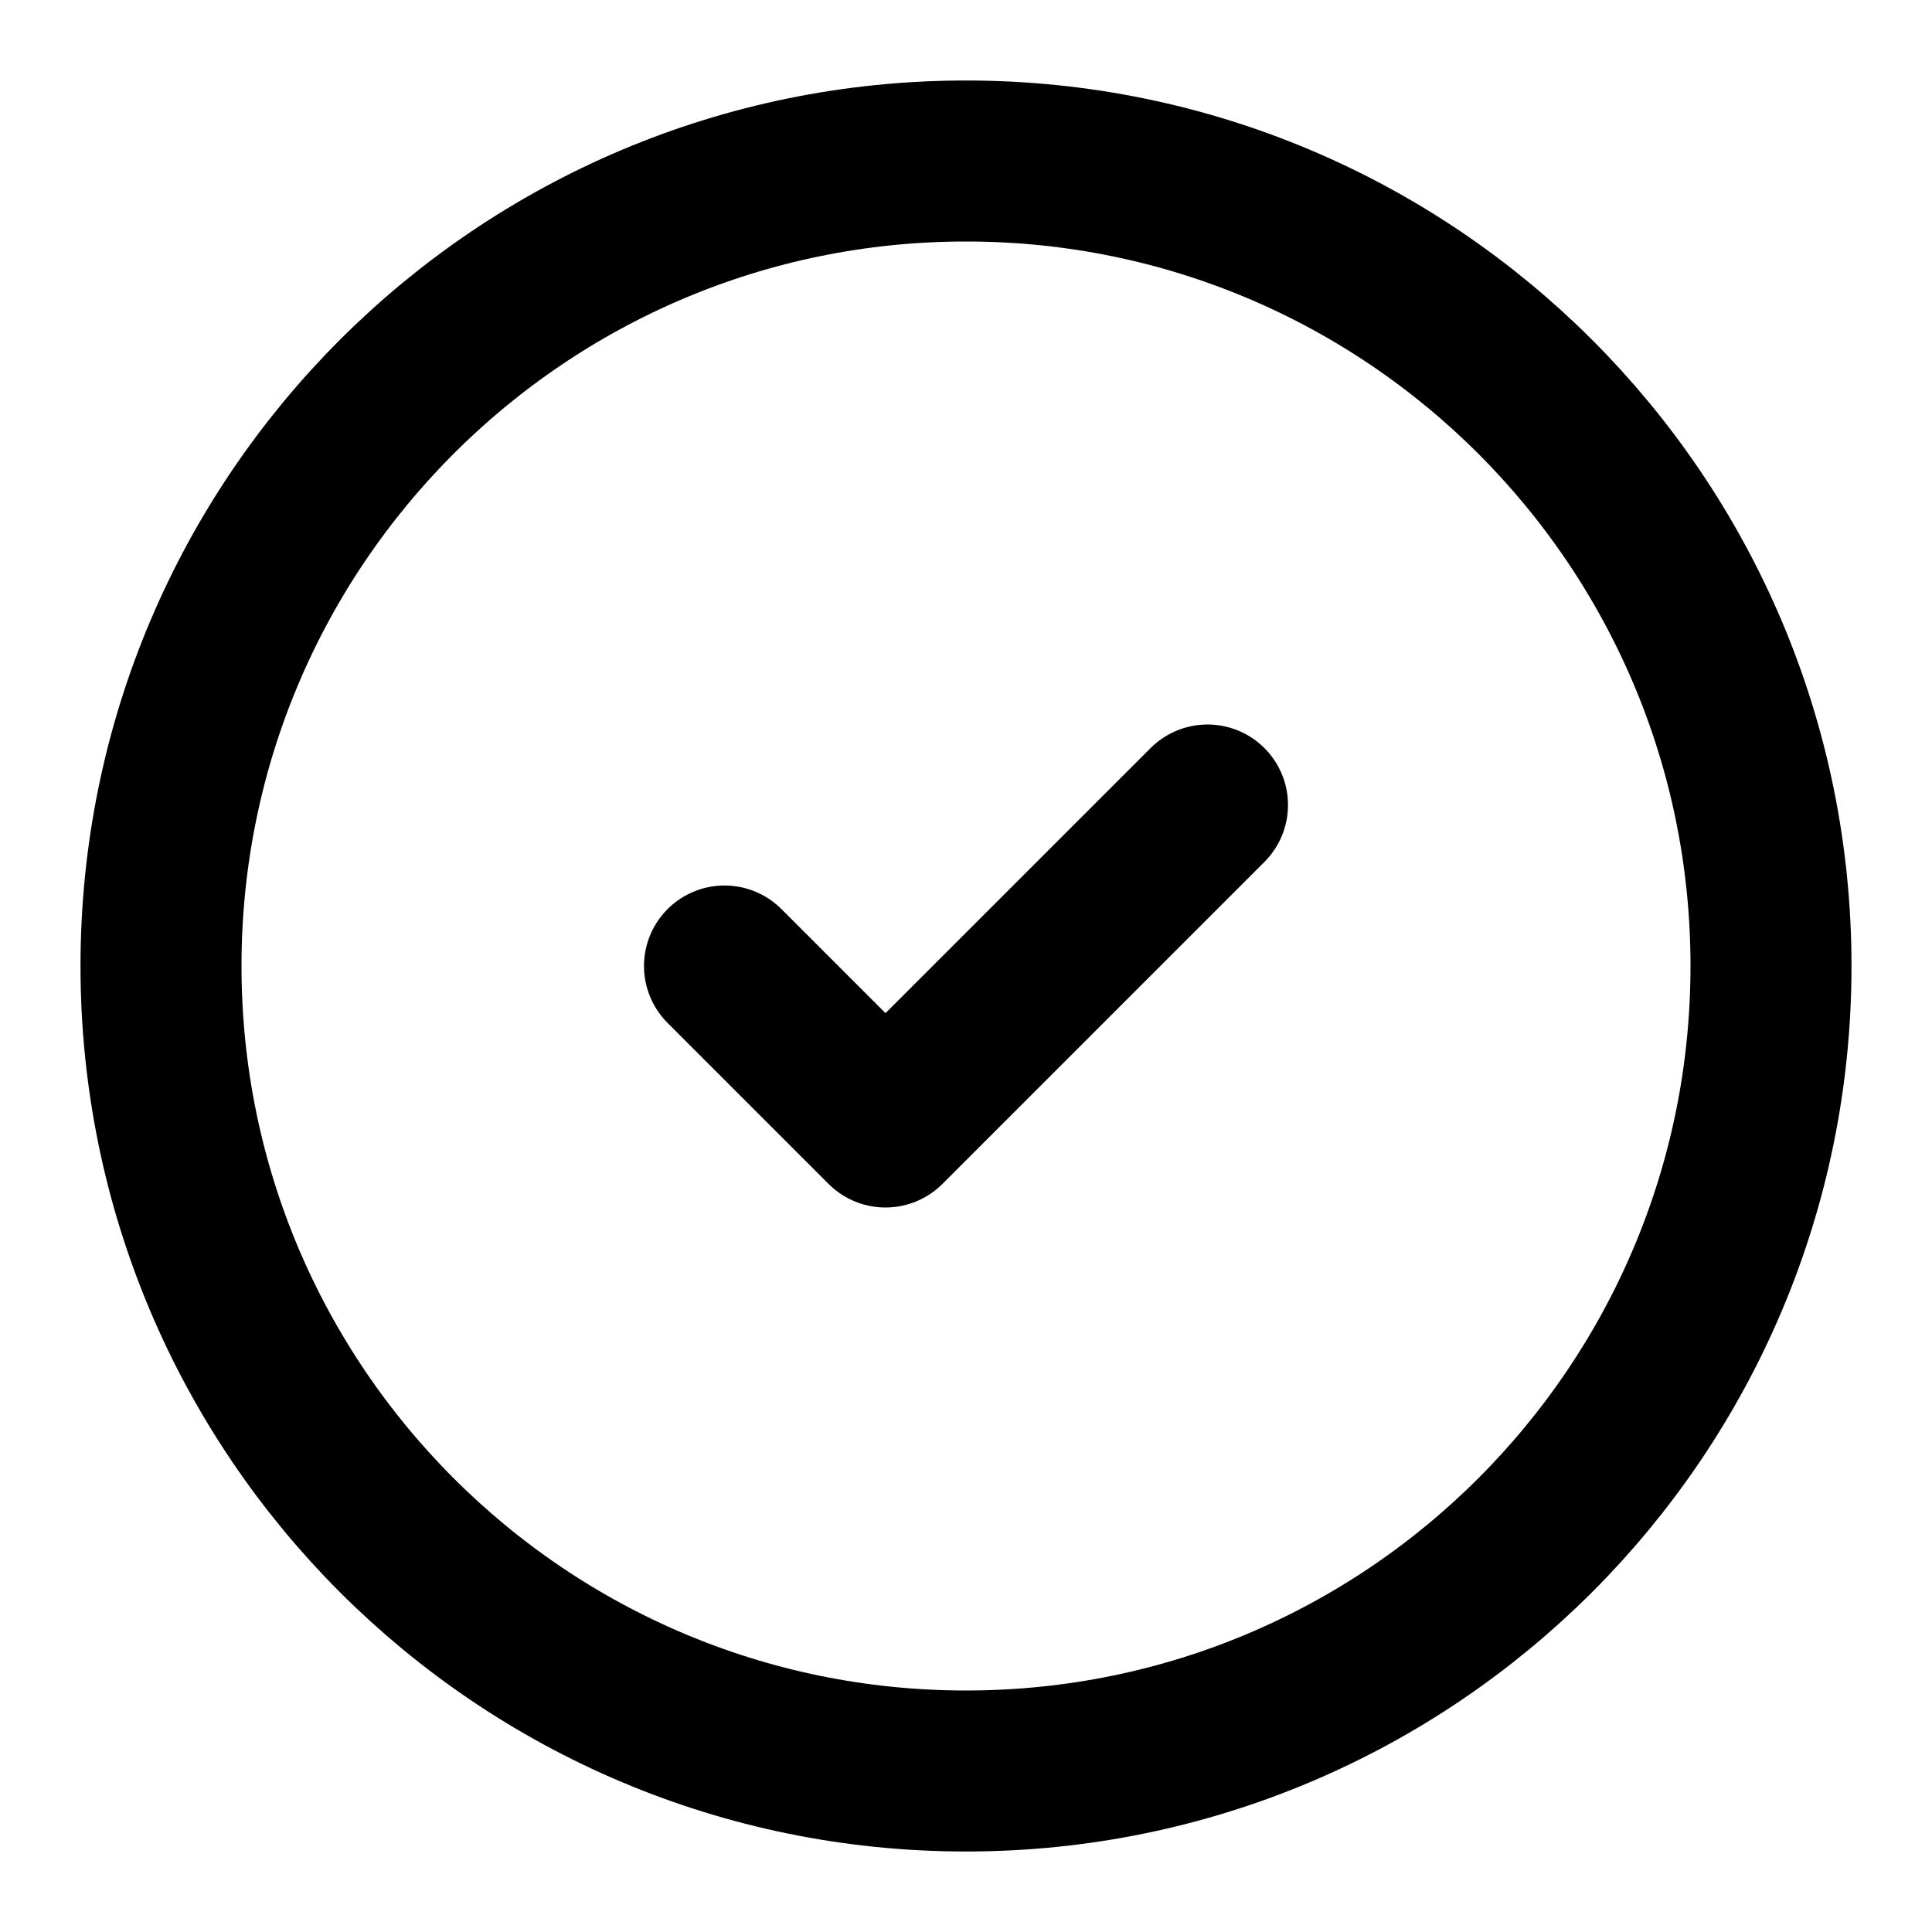
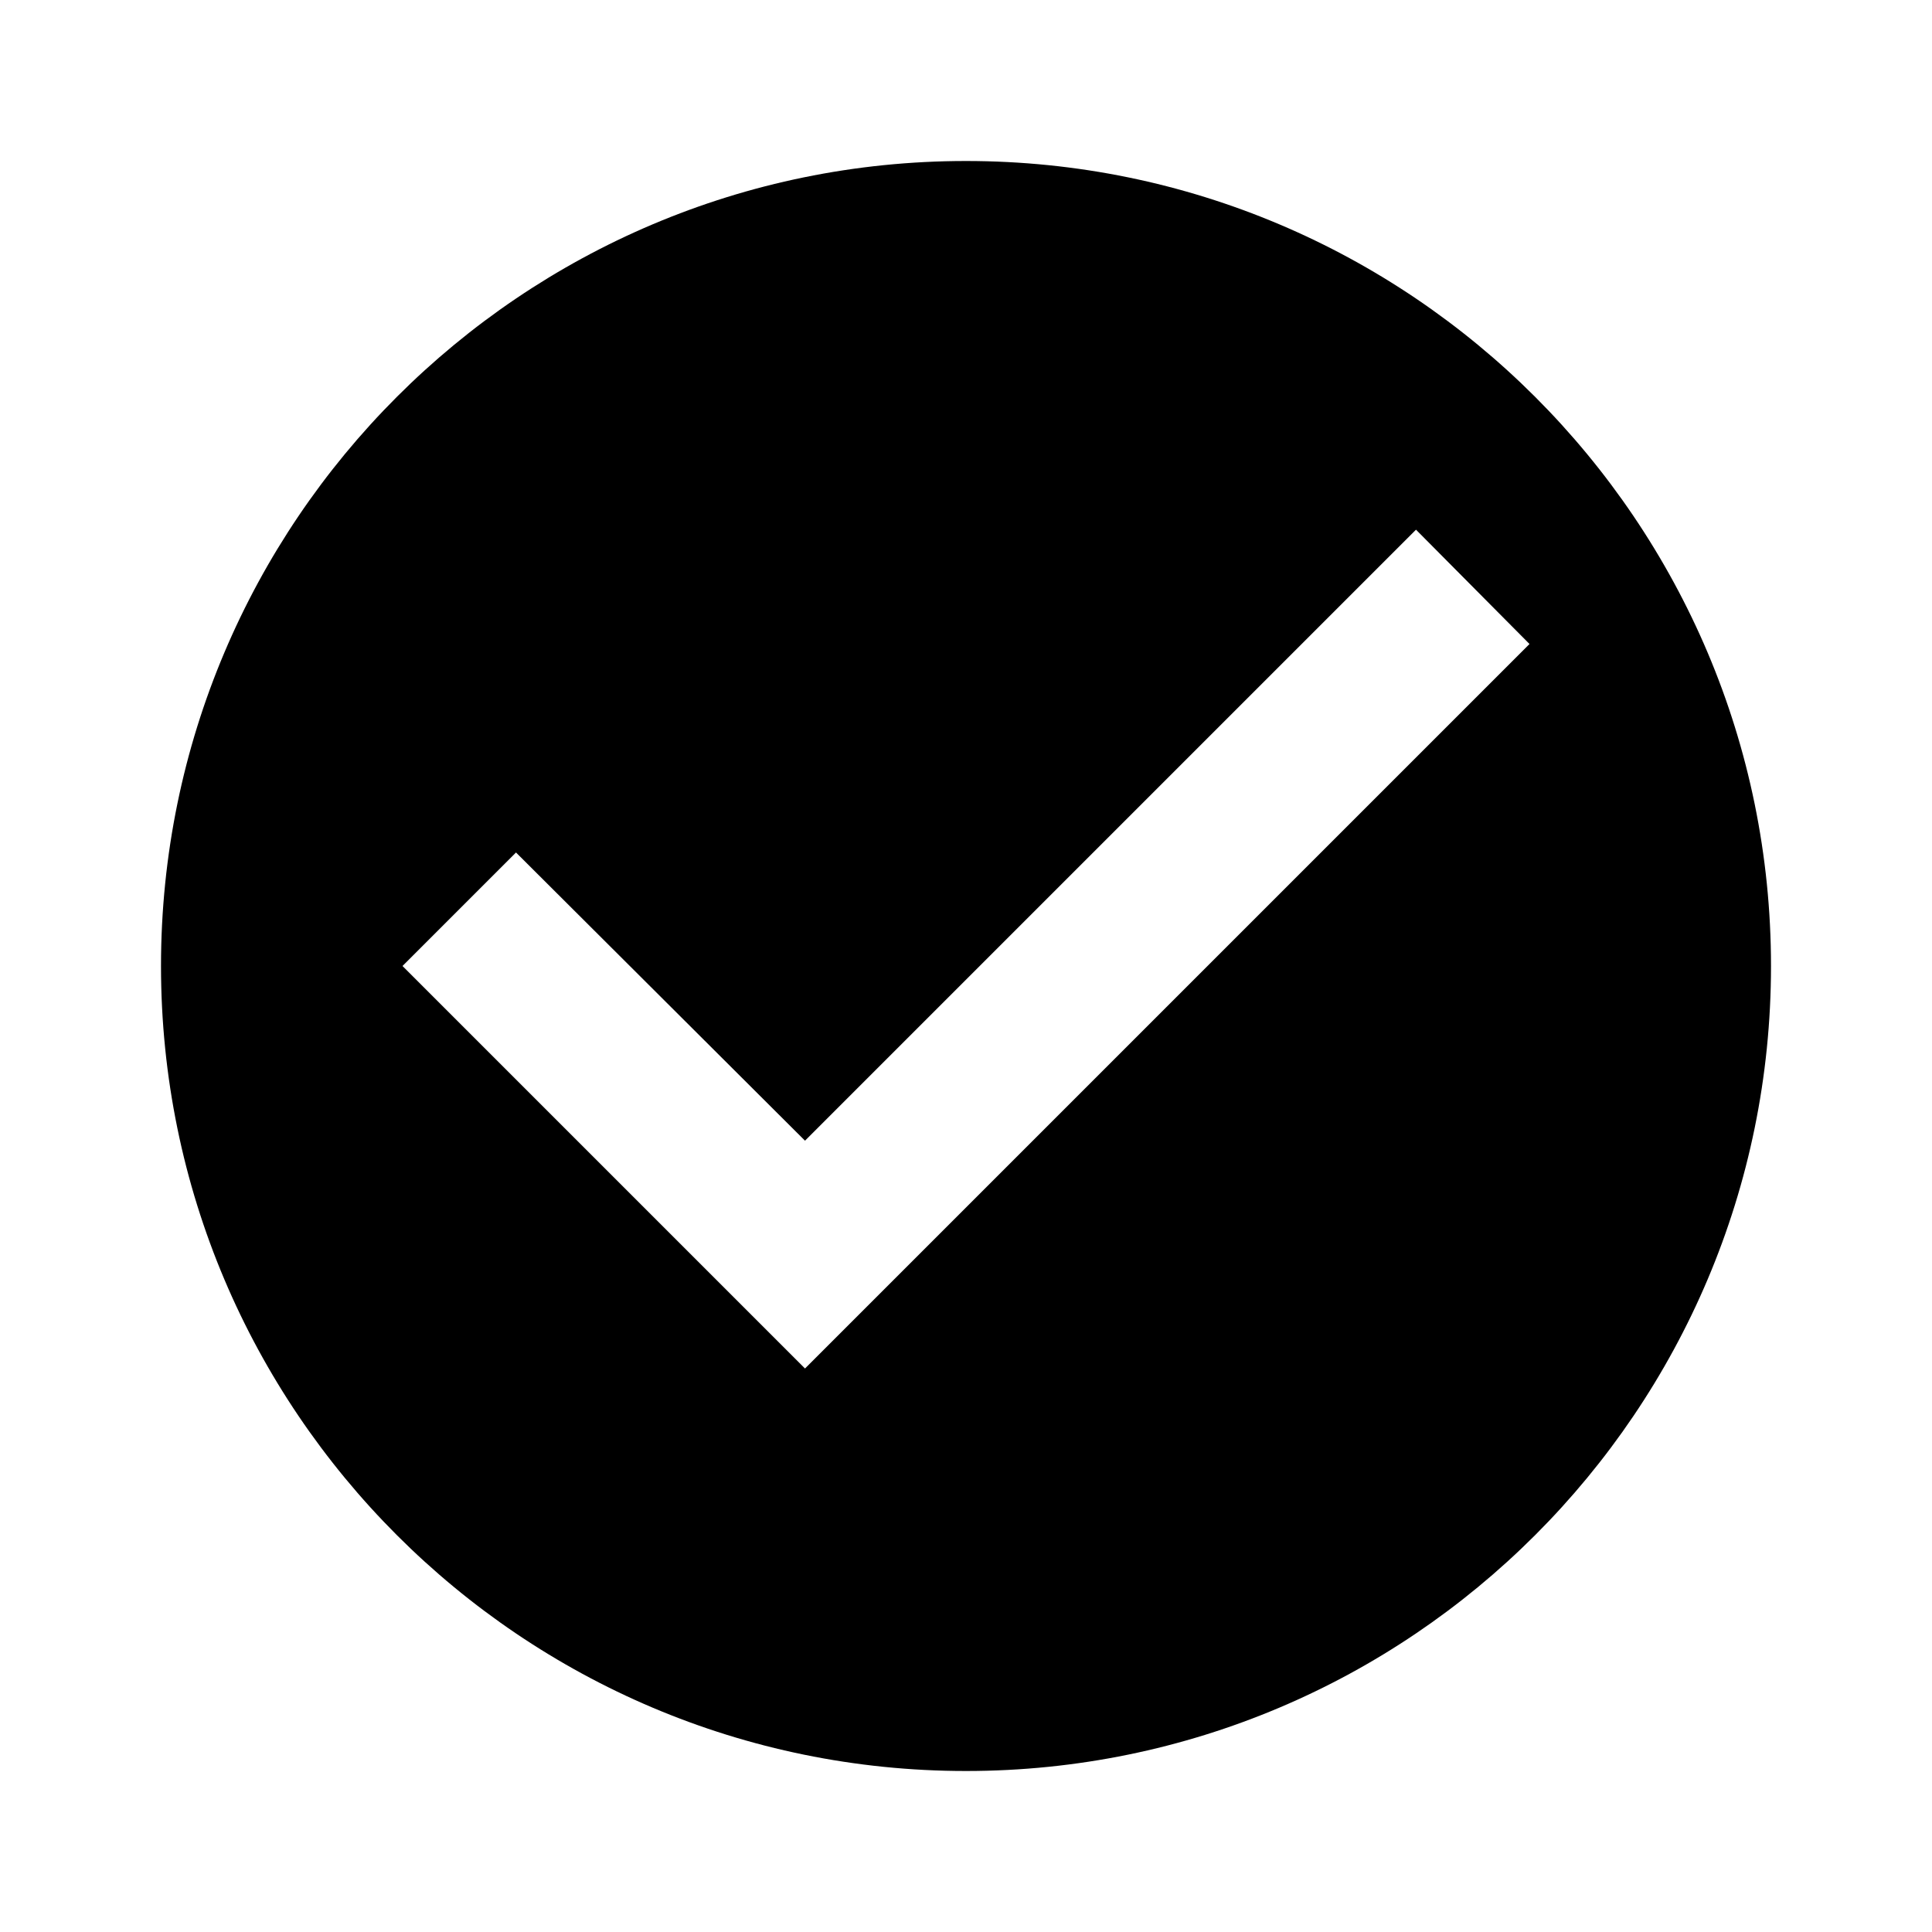
- <svg xmlns="http://www.w3.org/2000/svg" viewBox="0 0 24 24" fill="none" stroke="currentColor" stroke-width="2" stroke-linecap="round" stroke-linejoin="round">
-   <circle cx="12" cy="12" r="10" />
-   <polyline points="9 12 11 14 15 10" />
+ <svg xmlns="http://www.w3.org/2000/svg" viewBox="0 0 24 24" fill="currentColor">
+   <path d="M12 2C6.48 2 2 6.48 2 12s4.48 10 10 10 10-4.48 10-10S17.52 2 12 2zm-2 15l-5-5 1.41-1.41L10 14.17l7.59-7.59L19 8l-9 9z" />
</svg>
